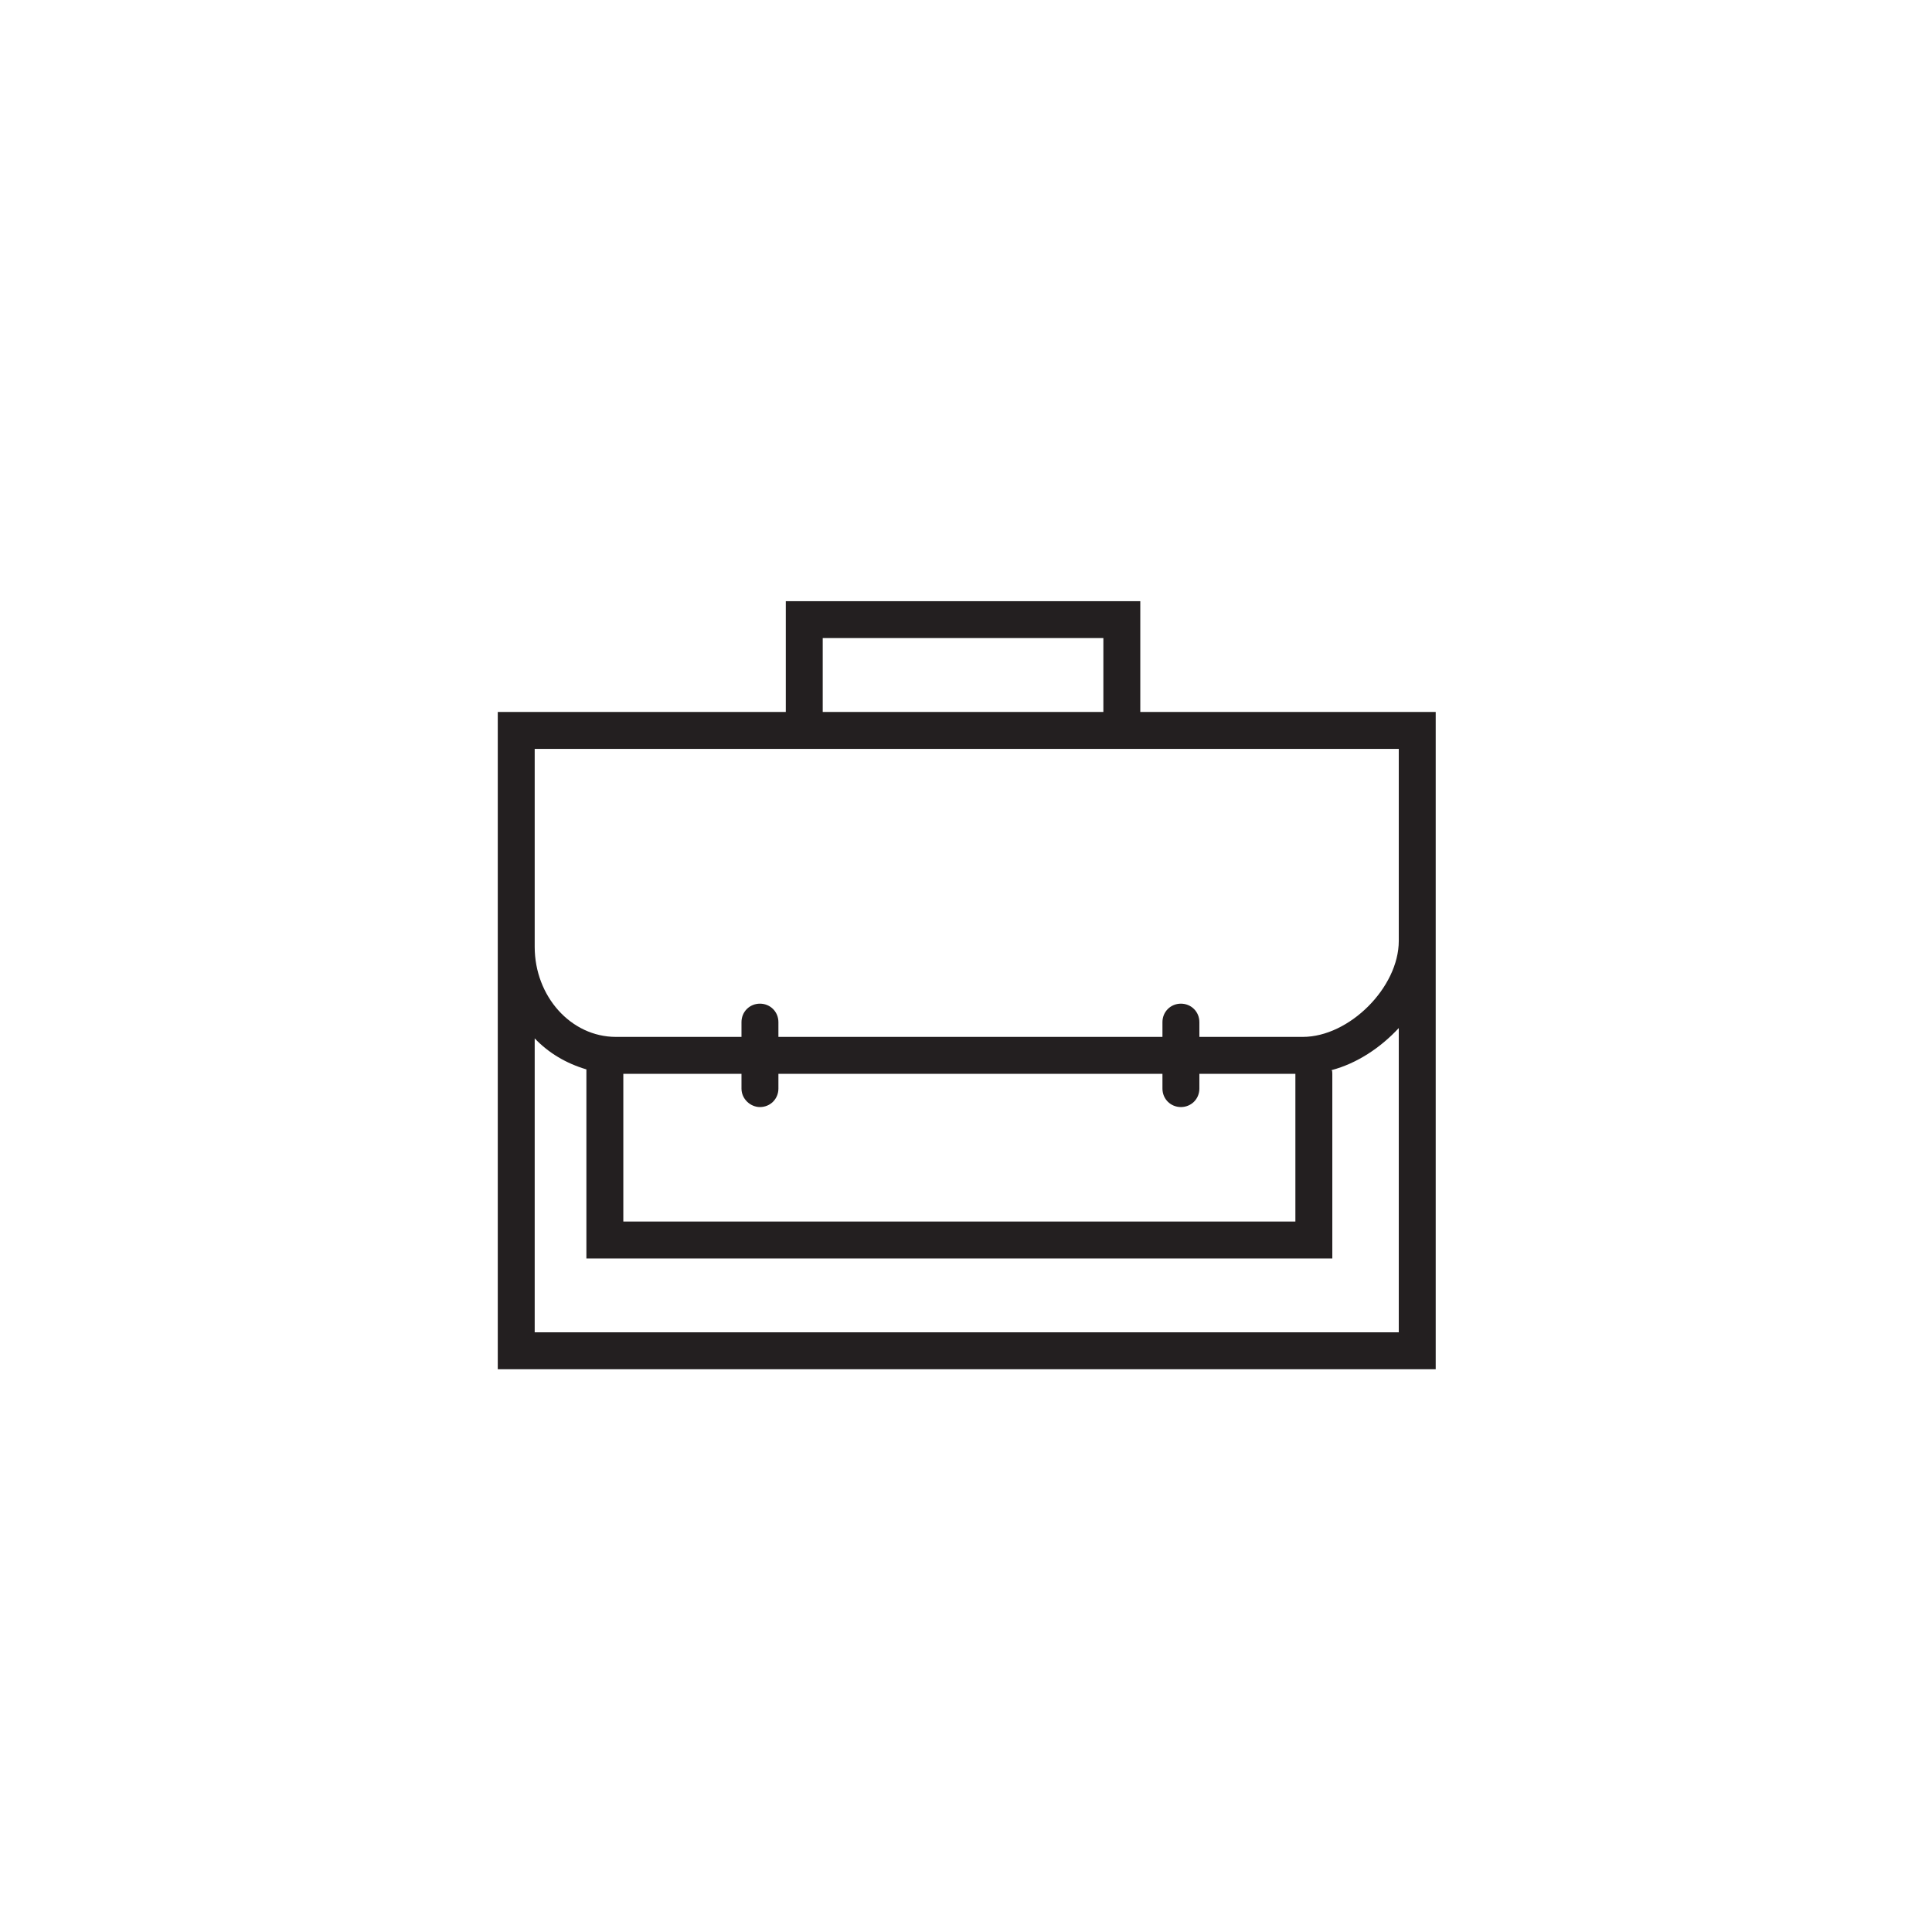
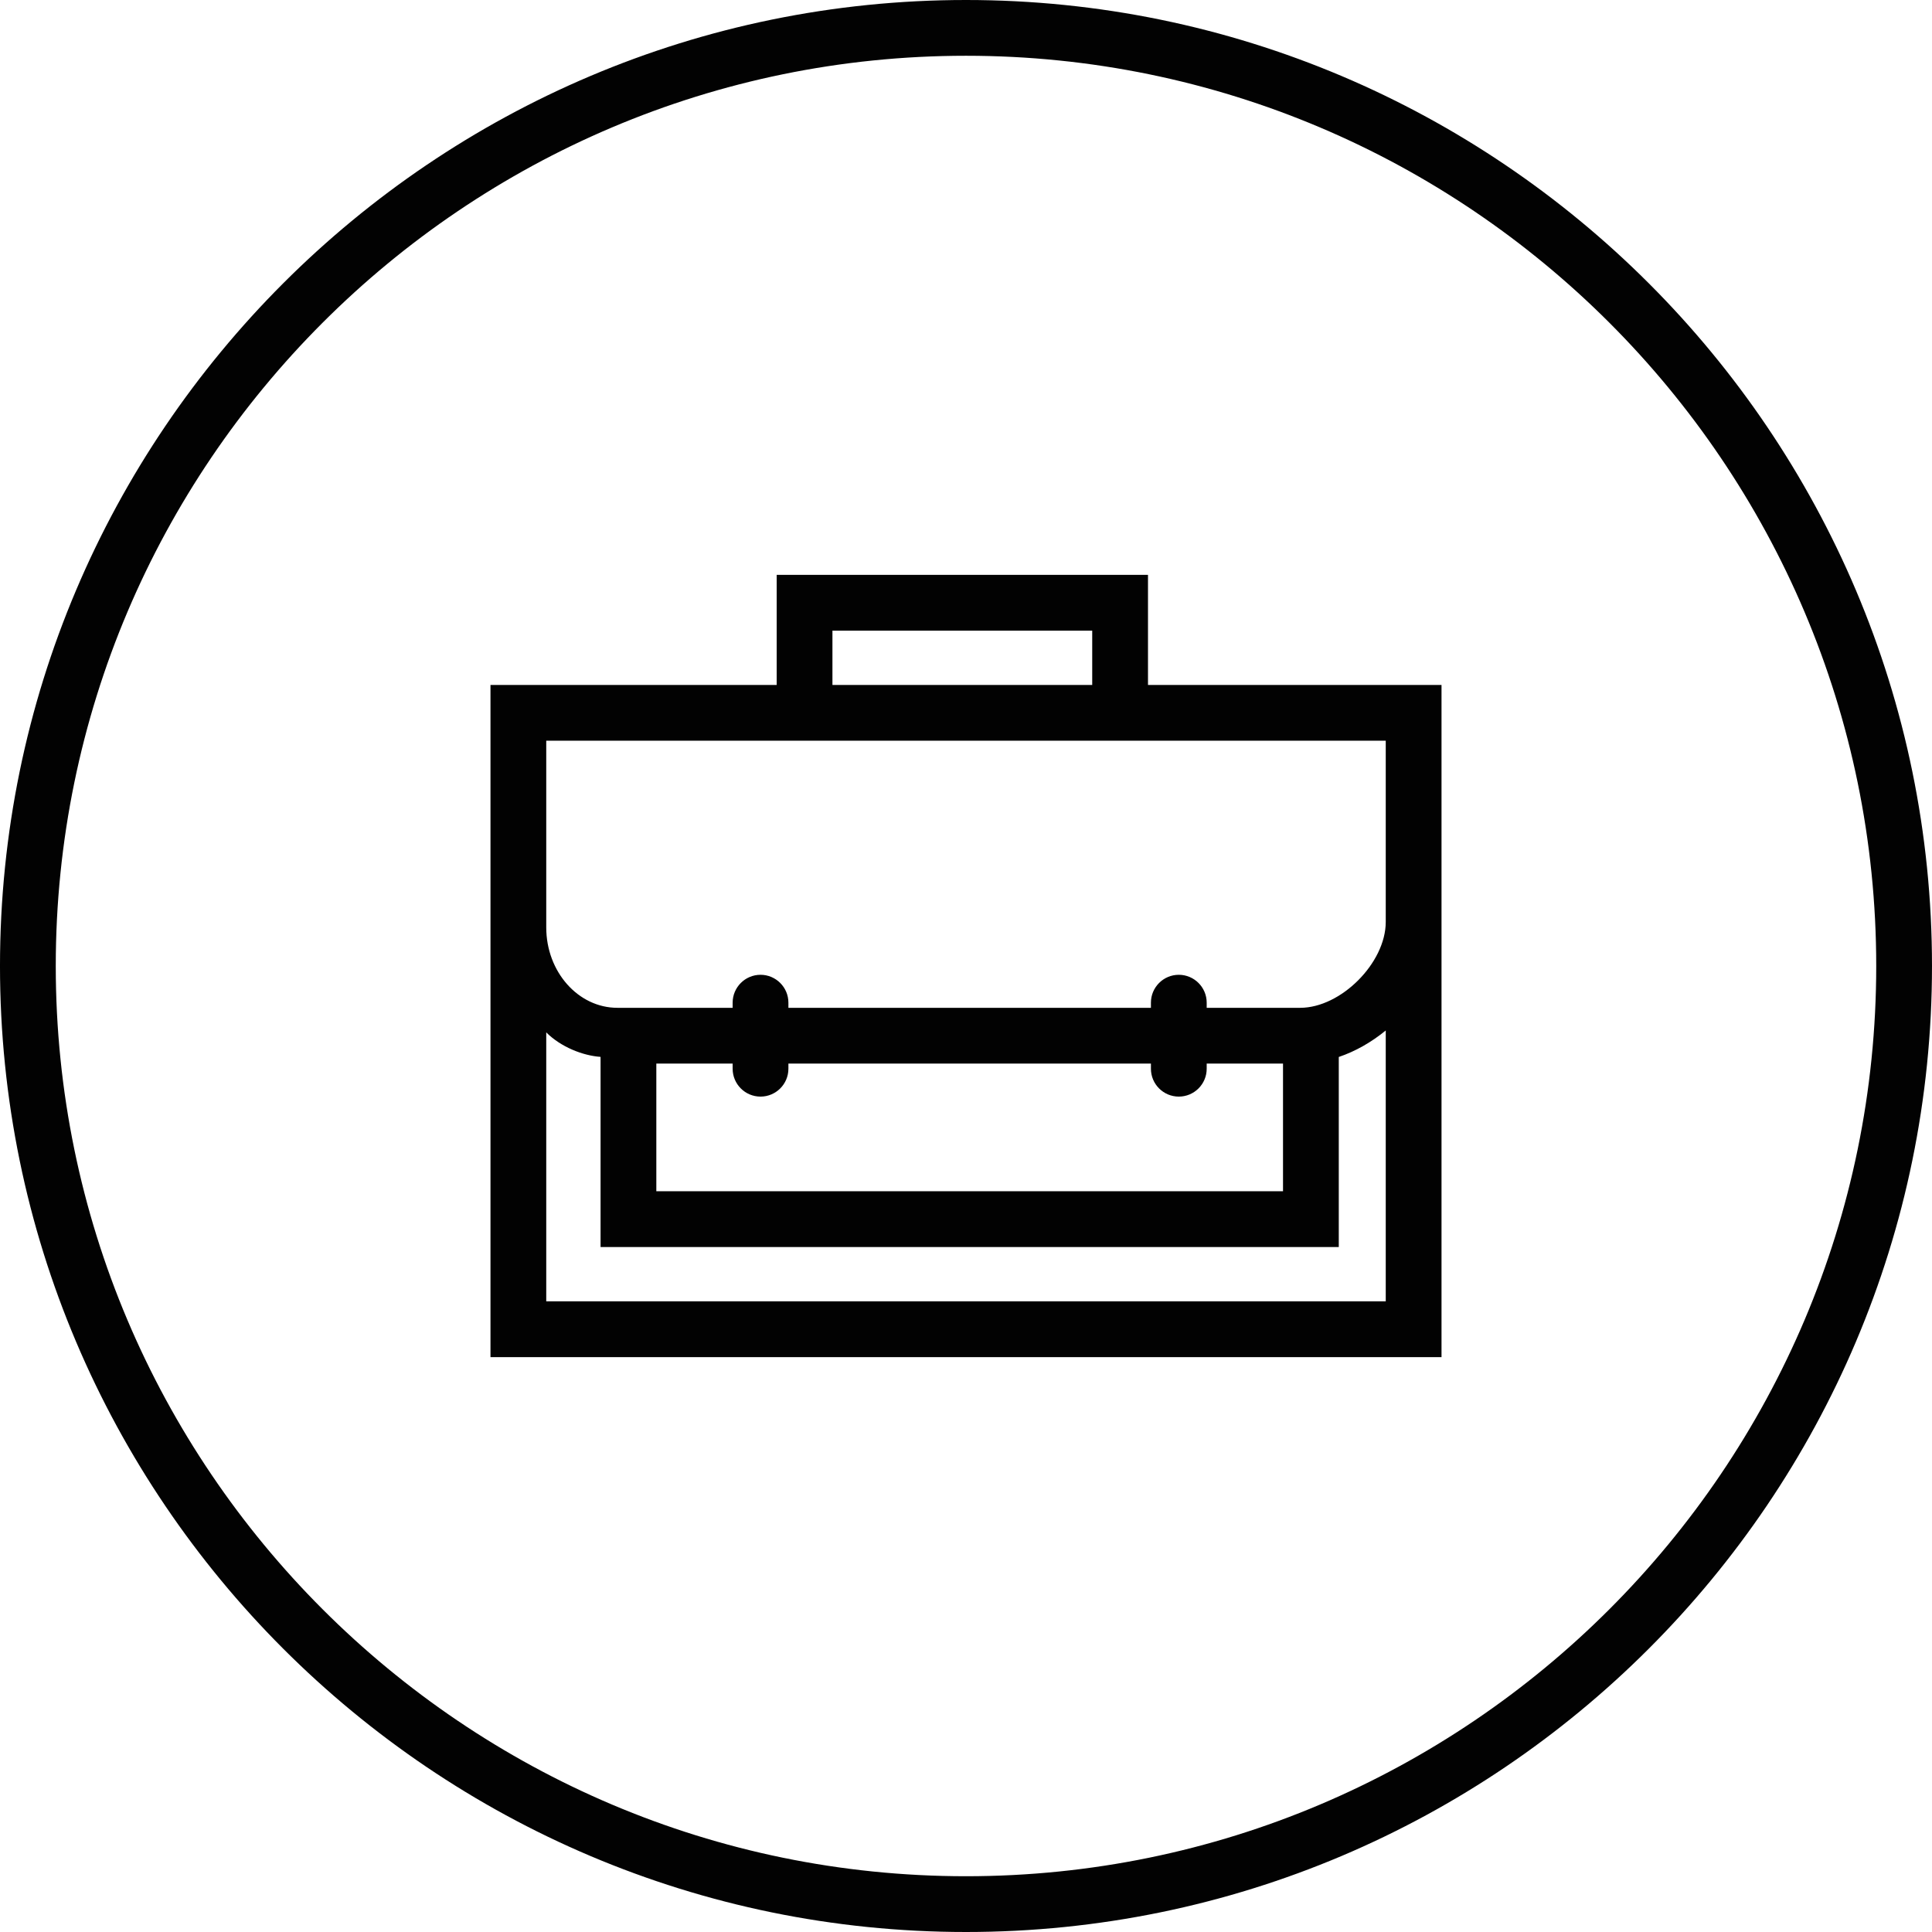
- <svg xmlns="http://www.w3.org/2000/svg" version="1.1" id="Warstwa_1" x="0px" y="0px" viewBox="0 0 261.6 261.6" enable-background="new 0 0 261.6 261.6" xml:space="preserve">
-   <g id="apla">
- </g>
-   <g id="Layer_1">
-     <g>
-       <path fill="#231F20" d="M154.4,81.4h-48v15h-39v89h127v-89h-40V81.4z M111.4,86.4h38v10h-38V86.4z M189.4,180.4h-117v-39.8    c1.9,2,4.3,3.4,7,4.2v25.6h101v-25c0-0.2,0-0.4-0.1-0.5c3.4-0.9,6.6-3,9.1-5.7V180.4z M102.9,149.9c1.4,0,2.5-1.1,2.5-2.5v-2h52v2    c0,1.4,1.1,2.5,2.5,2.5s2.5-1.1,2.5-2.5v-2h13v0v20h-91v-20h16v2C100.4,148.8,101.6,149.9,102.9,149.9z M189.4,101.4v26    c0,6.3-6.7,13-13,13h-14v-2c0-1.4-1.1-2.5-2.5-2.5s-2.5,1.1-2.5,2.5v2h-52v-2c0-1.4-1.1-2.5-2.5-2.5s-2.5,1.1-2.5,2.5v2h-17    c-6.1,0-11-5.5-11-12.2v-26.8C72.4,101.4,189.4,101.4,189.4,101.4z" />
-     </g>
-   </g>
+ <svg xmlns="http://www.w3.org/2000/svg" width="263.28" height="263.28" viewBox="-0.763 0.465 263.28 263.28">
+   <path fill="#020202" d="M130.876.465C58.29.465-.764 59.518-.764 132.104c0 72.588 59.053 131.641 131.64 131.641 72.587 0 131.64-59.053 131.64-131.641 0-72.586-59.052-131.639-131.64-131.639zm0 255.68c-68.396 0-124.04-55.645-124.04-124.041 0-68.396 55.644-124.04 124.04-124.04s124.041 55.644 124.041 124.04c0 68.397-55.645 124.041-124.041 124.041z" />
+   <path fill="#020202" d="M155.677 78.805h-50.6v15h-39v91.6h129.6v-91.6h-40v-15zm-7.6 7.6v7.4h-35.401v-7.4h35.401zm33.6 83.998v-25.9c2.256-.766 4.443-2.004 6.4-3.611v36.912H73.676v-36.651c1.988 1.988 4.977 3.167 7.402 3.337v25.914h100.599zm-7.6-7.6h-85.4v-17.4h10.399v.701c0 2.096 1.705 3.799 3.8 3.799s3.8-1.703 3.8-3.799v-.701h49.401v.701c0 2.096 1.703 3.799 3.799 3.799s3.801-1.703 3.801-3.799v-.701l10.4.002v17.398zm2.338-25h-12.738v-.699c0-2.096-1.705-3.801-3.801-3.801s-3.799 1.705-3.799 3.801v.699h-49.401v-.699c0-2.096-1.705-3.801-3.8-3.801s-3.8 1.705-3.8 3.801v.699h-15.7c-5.349 0-9.7-4.912-9.7-10.95v-25.45h114.401v24.7c0 5.577-6.104 11.7-11.662 11.7z" />
</svg>
